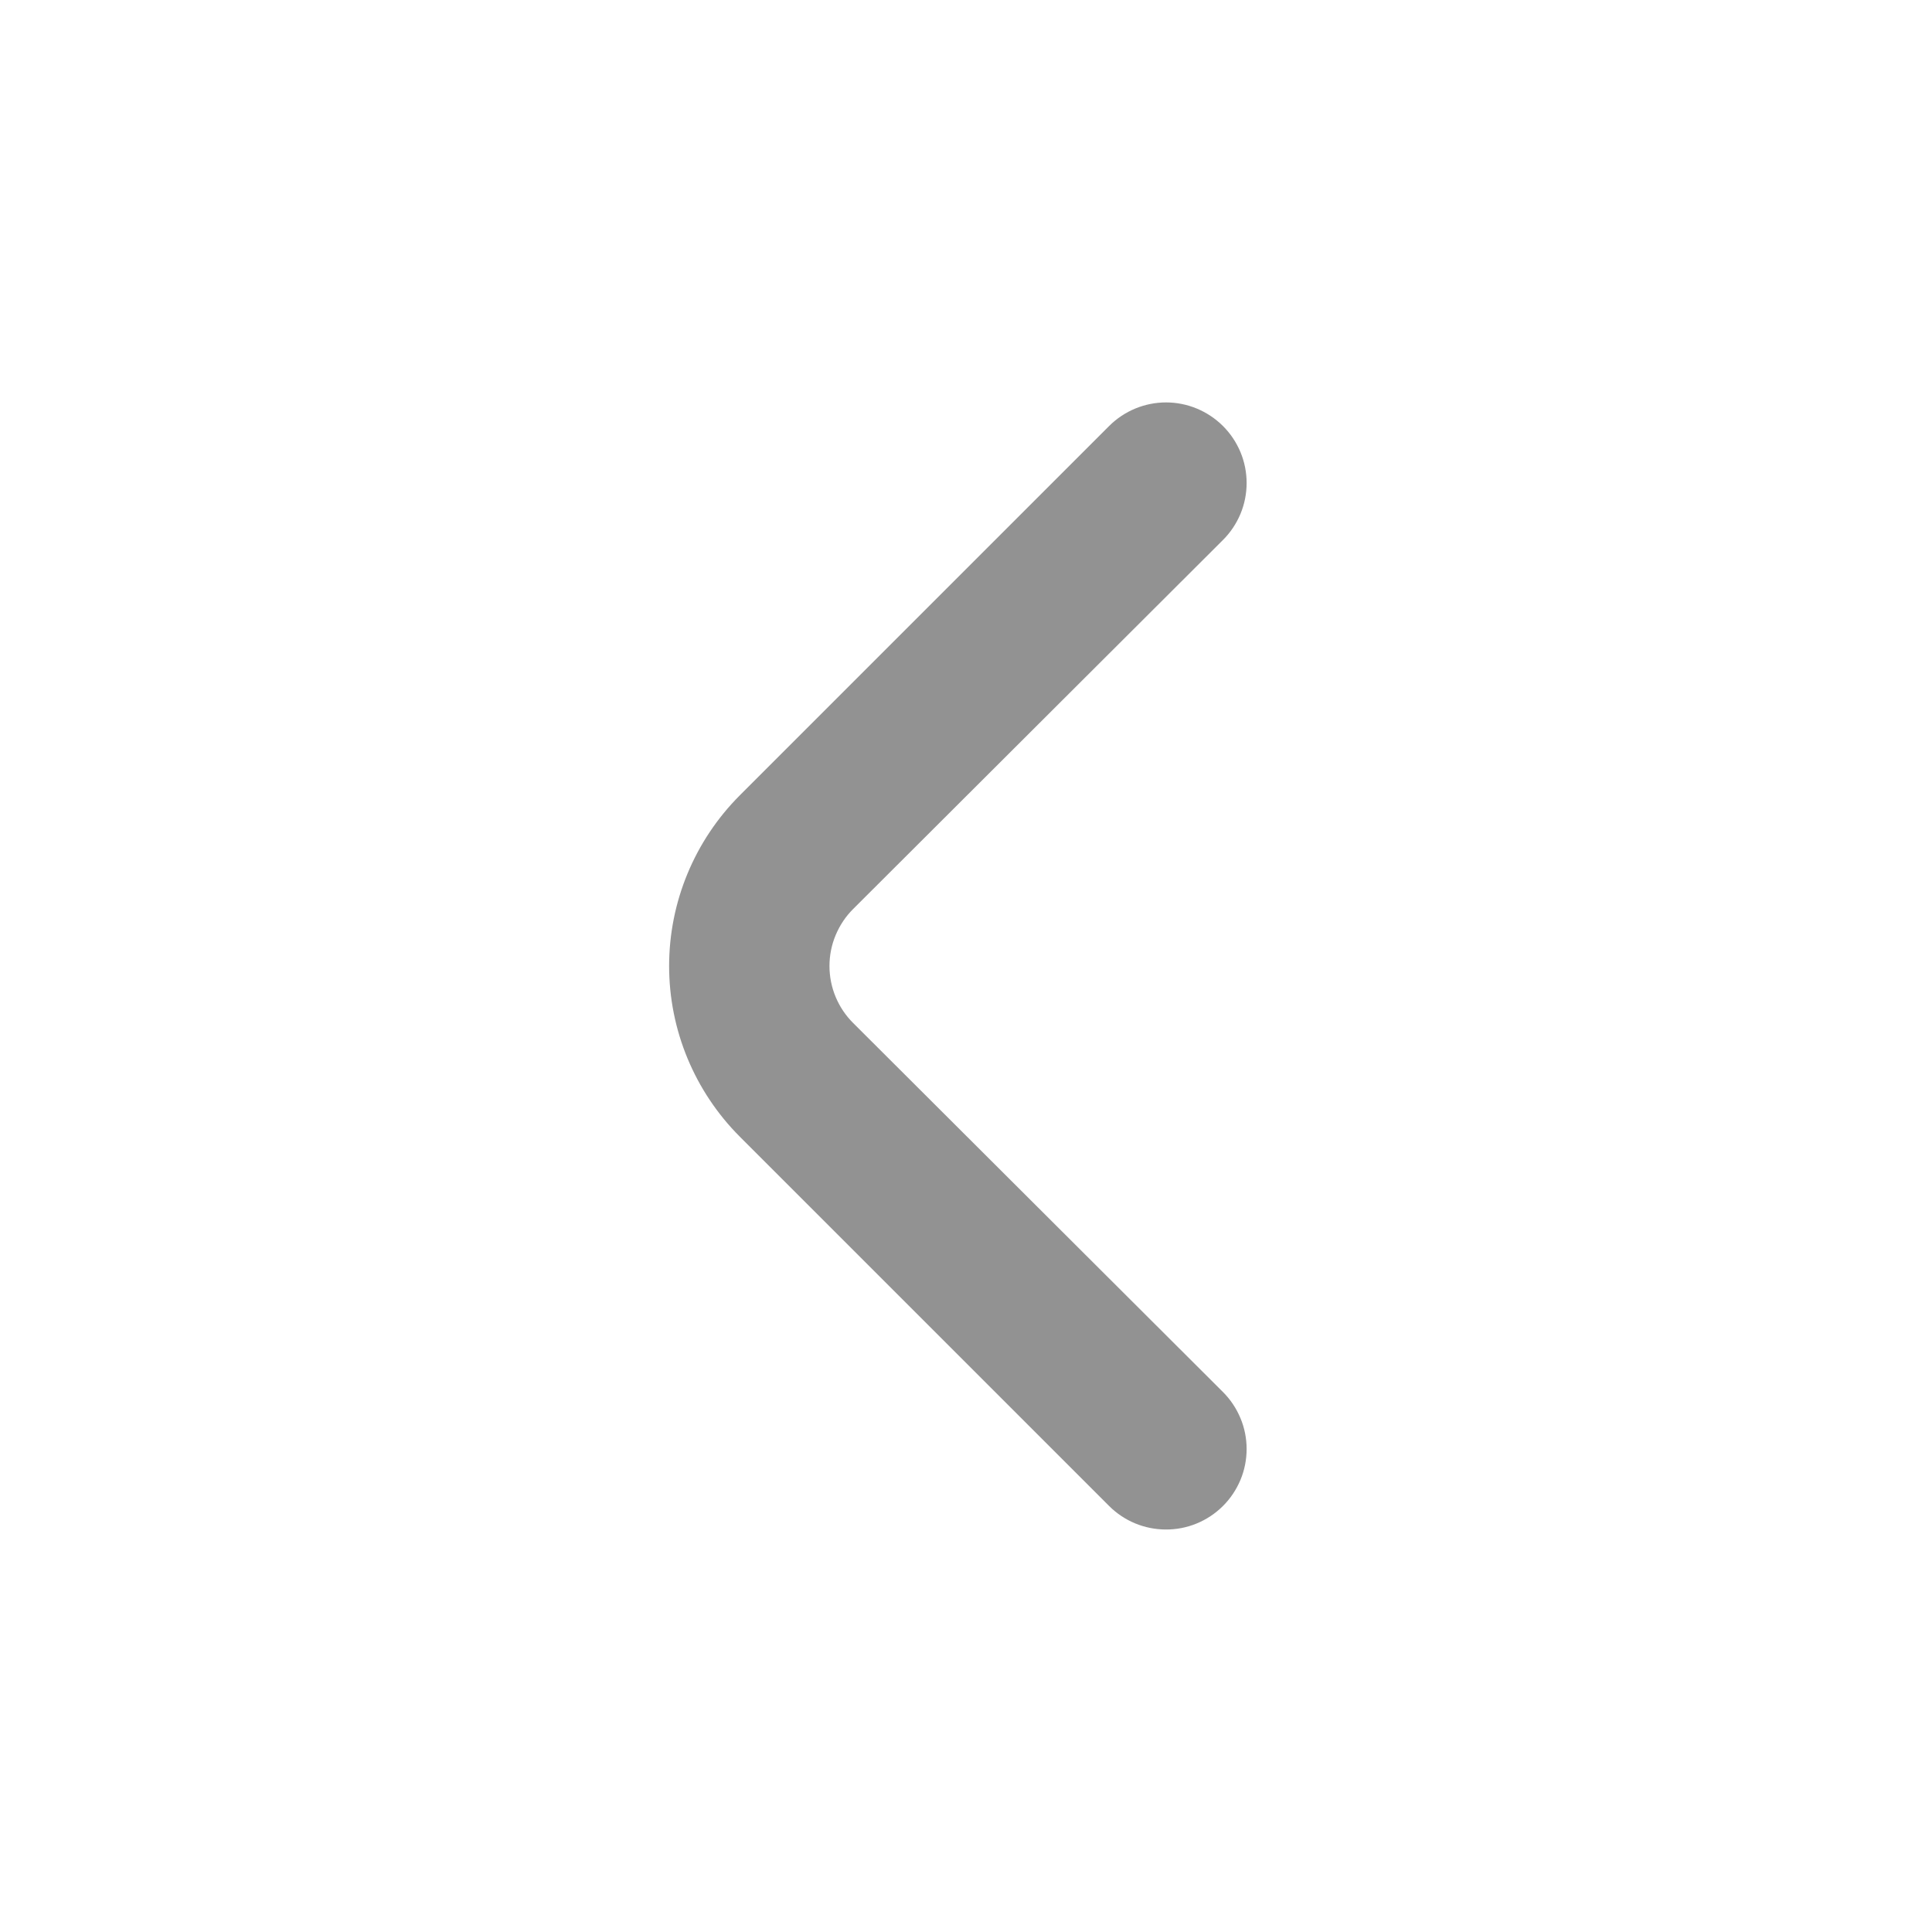
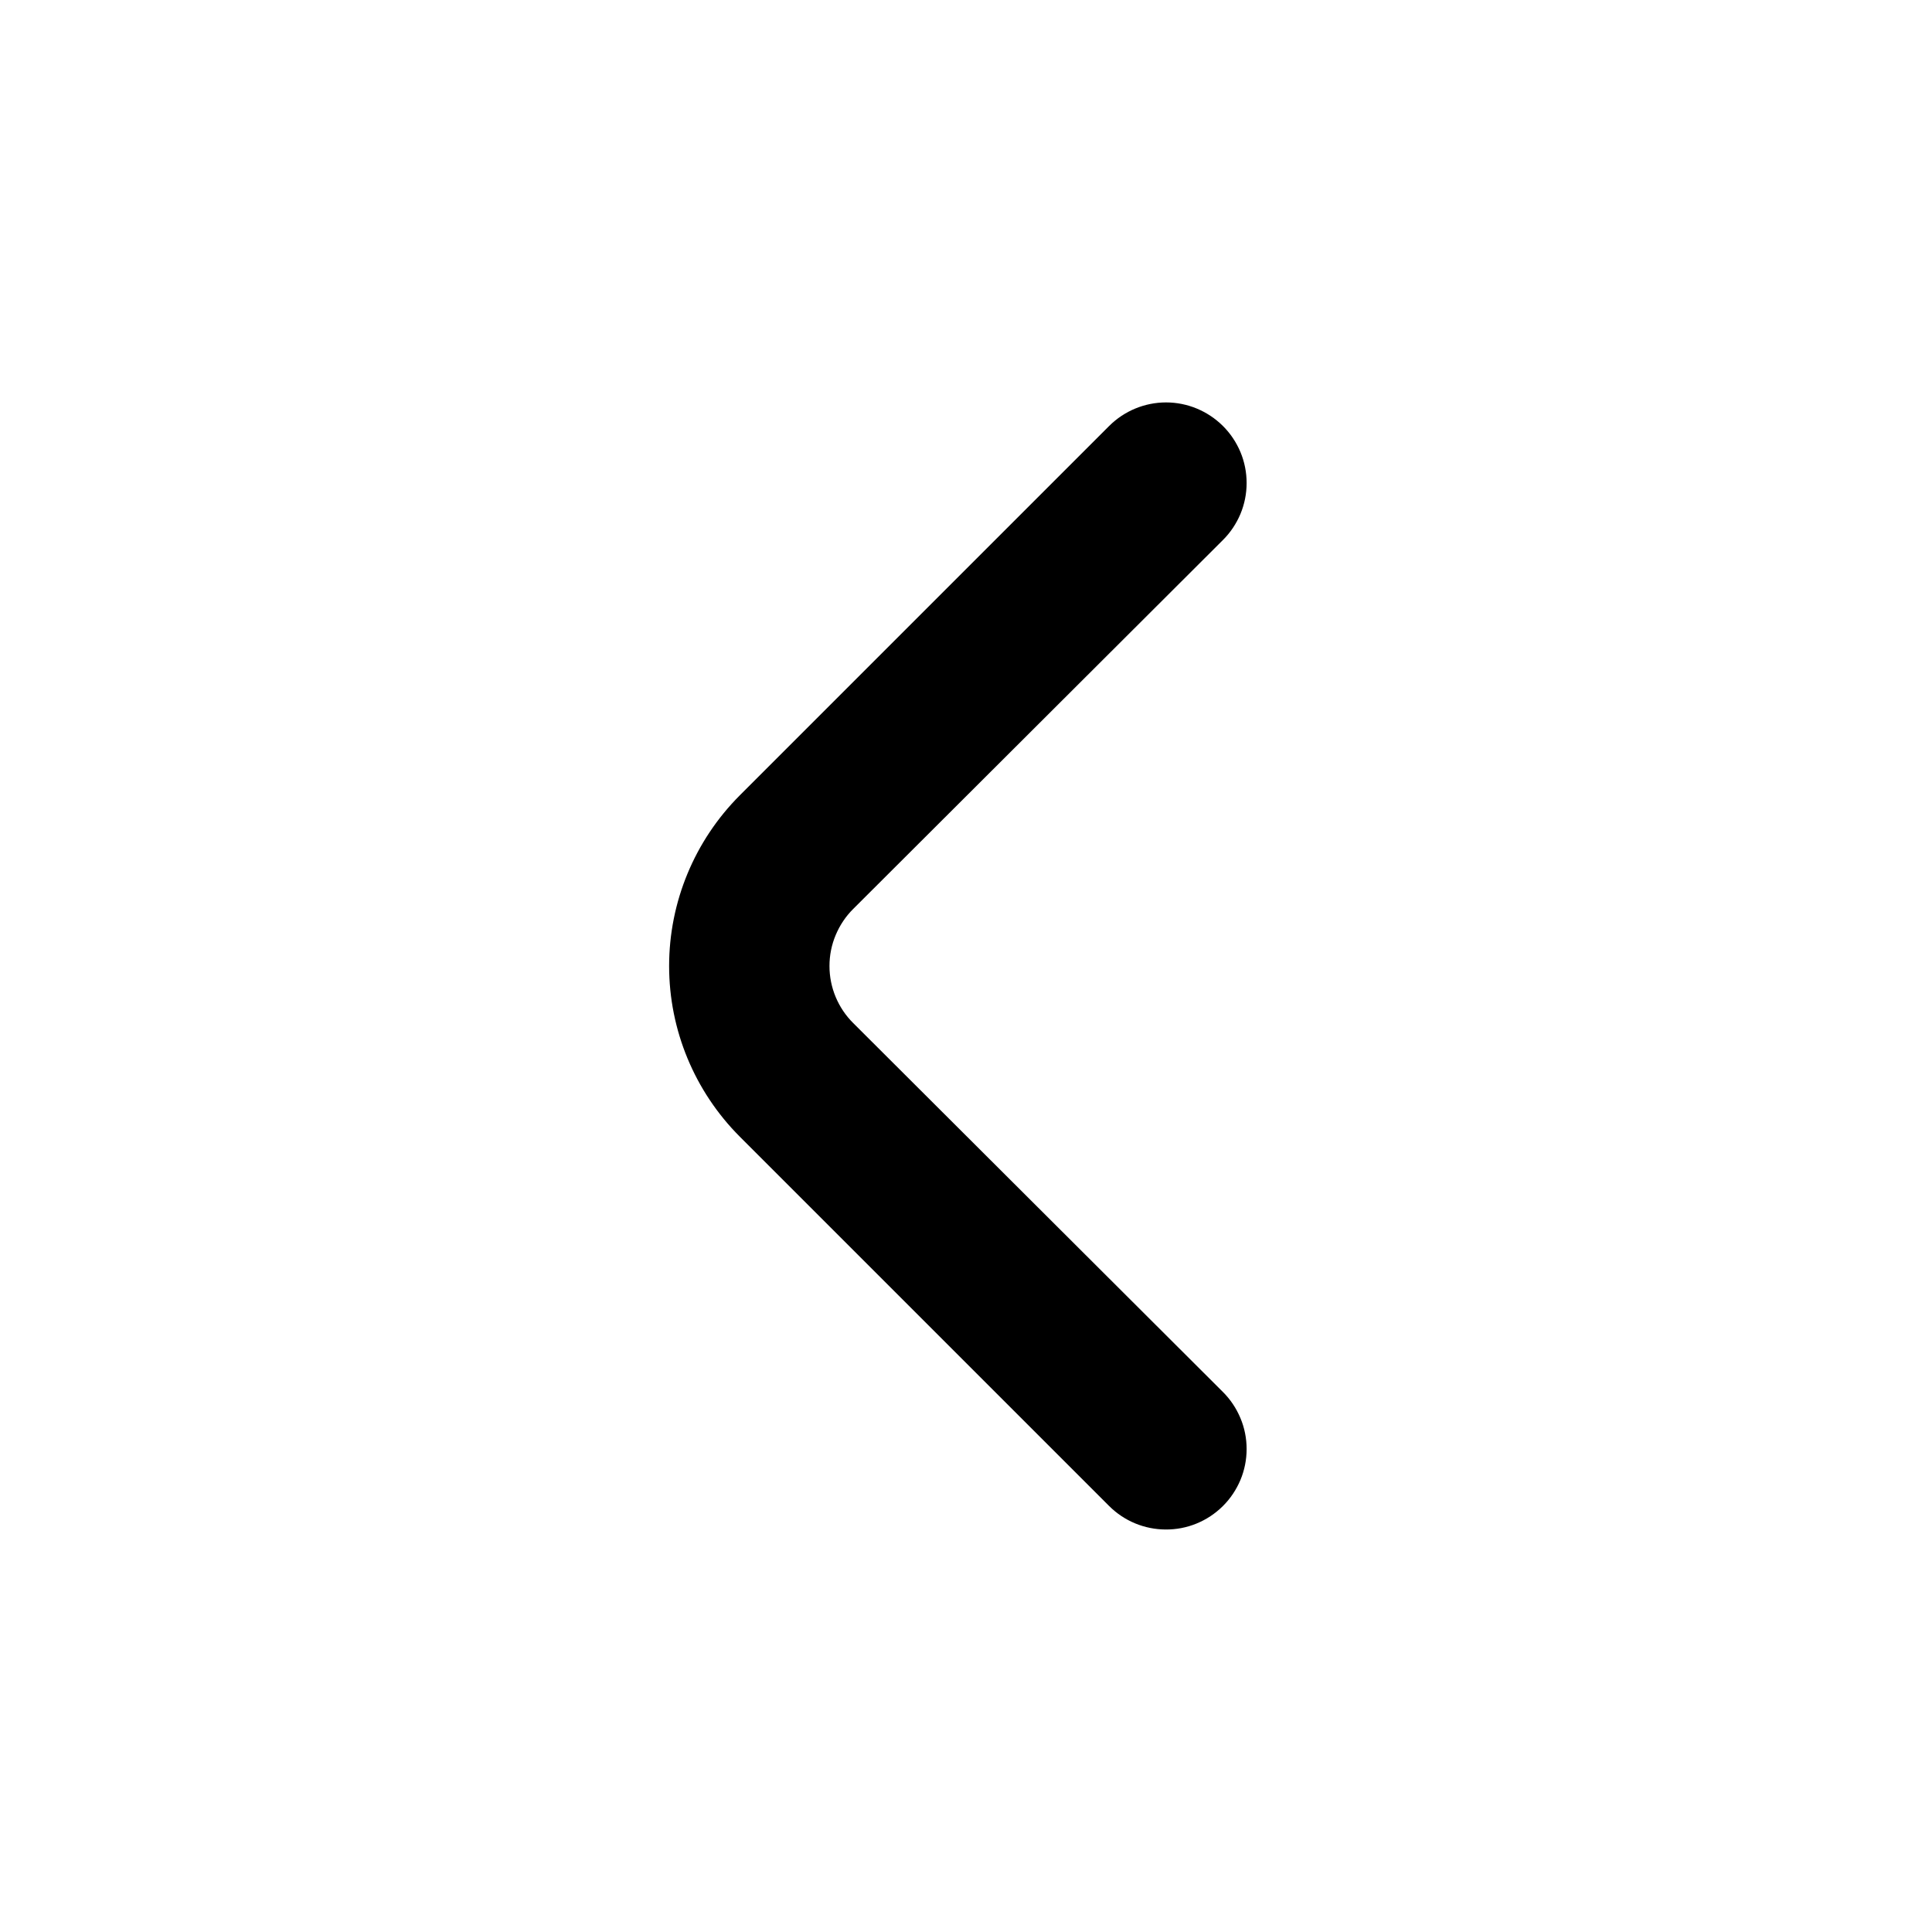
<svg xmlns="http://www.w3.org/2000/svg" width="24" height="24" viewBox="0 0 24 24" fill="none">
-   <path d="M10.6 12.71C10.506 12.617 10.432 12.507 10.381 12.385C10.33 12.263 10.304 12.132 10.304 12C10.304 11.868 10.33 11.737 10.381 11.616C10.432 11.494 10.506 11.383 10.6 11.29L15.19 6.71C15.284 6.617 15.358 6.506 15.409 6.385C15.46 6.263 15.486 6.132 15.486 6C15.486 5.868 15.46 5.737 15.409 5.615C15.358 5.494 15.284 5.383 15.19 5.29C15.002 5.104 14.749 4.999 14.485 4.999C14.221 4.999 13.967 5.104 13.78 5.29L9.19 9.88C8.628 10.443 8.312 11.205 8.312 12C8.312 12.795 8.628 13.557 9.19 14.12L13.78 18.71C13.966 18.895 14.217 18.999 14.48 19C14.611 19.001 14.742 18.976 14.864 18.926C14.986 18.876 15.096 18.803 15.19 18.71C15.284 18.617 15.358 18.506 15.409 18.385C15.46 18.263 15.486 18.132 15.486 18C15.486 17.868 15.46 17.737 15.409 17.616C15.358 17.494 15.284 17.383 15.19 17.29L10.6 12.71Z" fill="#262626" fill-opacity="0.5" />
+   <path d="M10.6 12.71C10.506 12.617 10.432 12.507 10.381 12.385C10.33 12.263 10.304 12.132 10.304 12C10.304 11.868 10.33 11.737 10.381 11.616C10.432 11.494 10.506 11.383 10.6 11.29L15.19 6.71C15.284 6.617 15.358 6.506 15.409 6.385C15.46 6.263 15.486 6.132 15.486 6C15.486 5.868 15.46 5.737 15.409 5.615C15.358 5.494 15.284 5.383 15.19 5.29C15.002 5.104 14.749 4.999 14.485 4.999C14.221 4.999 13.967 5.104 13.78 5.29L9.19 9.88C8.628 10.443 8.312 11.205 8.312 12C8.312 12.795 8.628 13.557 9.19 14.12L13.78 18.71C13.966 18.895 14.217 18.999 14.48 19C14.611 19.001 14.742 18.976 14.864 18.926C14.986 18.876 15.096 18.803 15.19 18.71C15.284 18.617 15.358 18.506 15.409 18.385C15.46 18.263 15.486 18.132 15.486 18C15.486 17.868 15.46 17.737 15.409 17.616C15.358 17.494 15.284 17.383 15.19 17.29L10.6 12.71Z" fill="currentColor" />
</svg>
